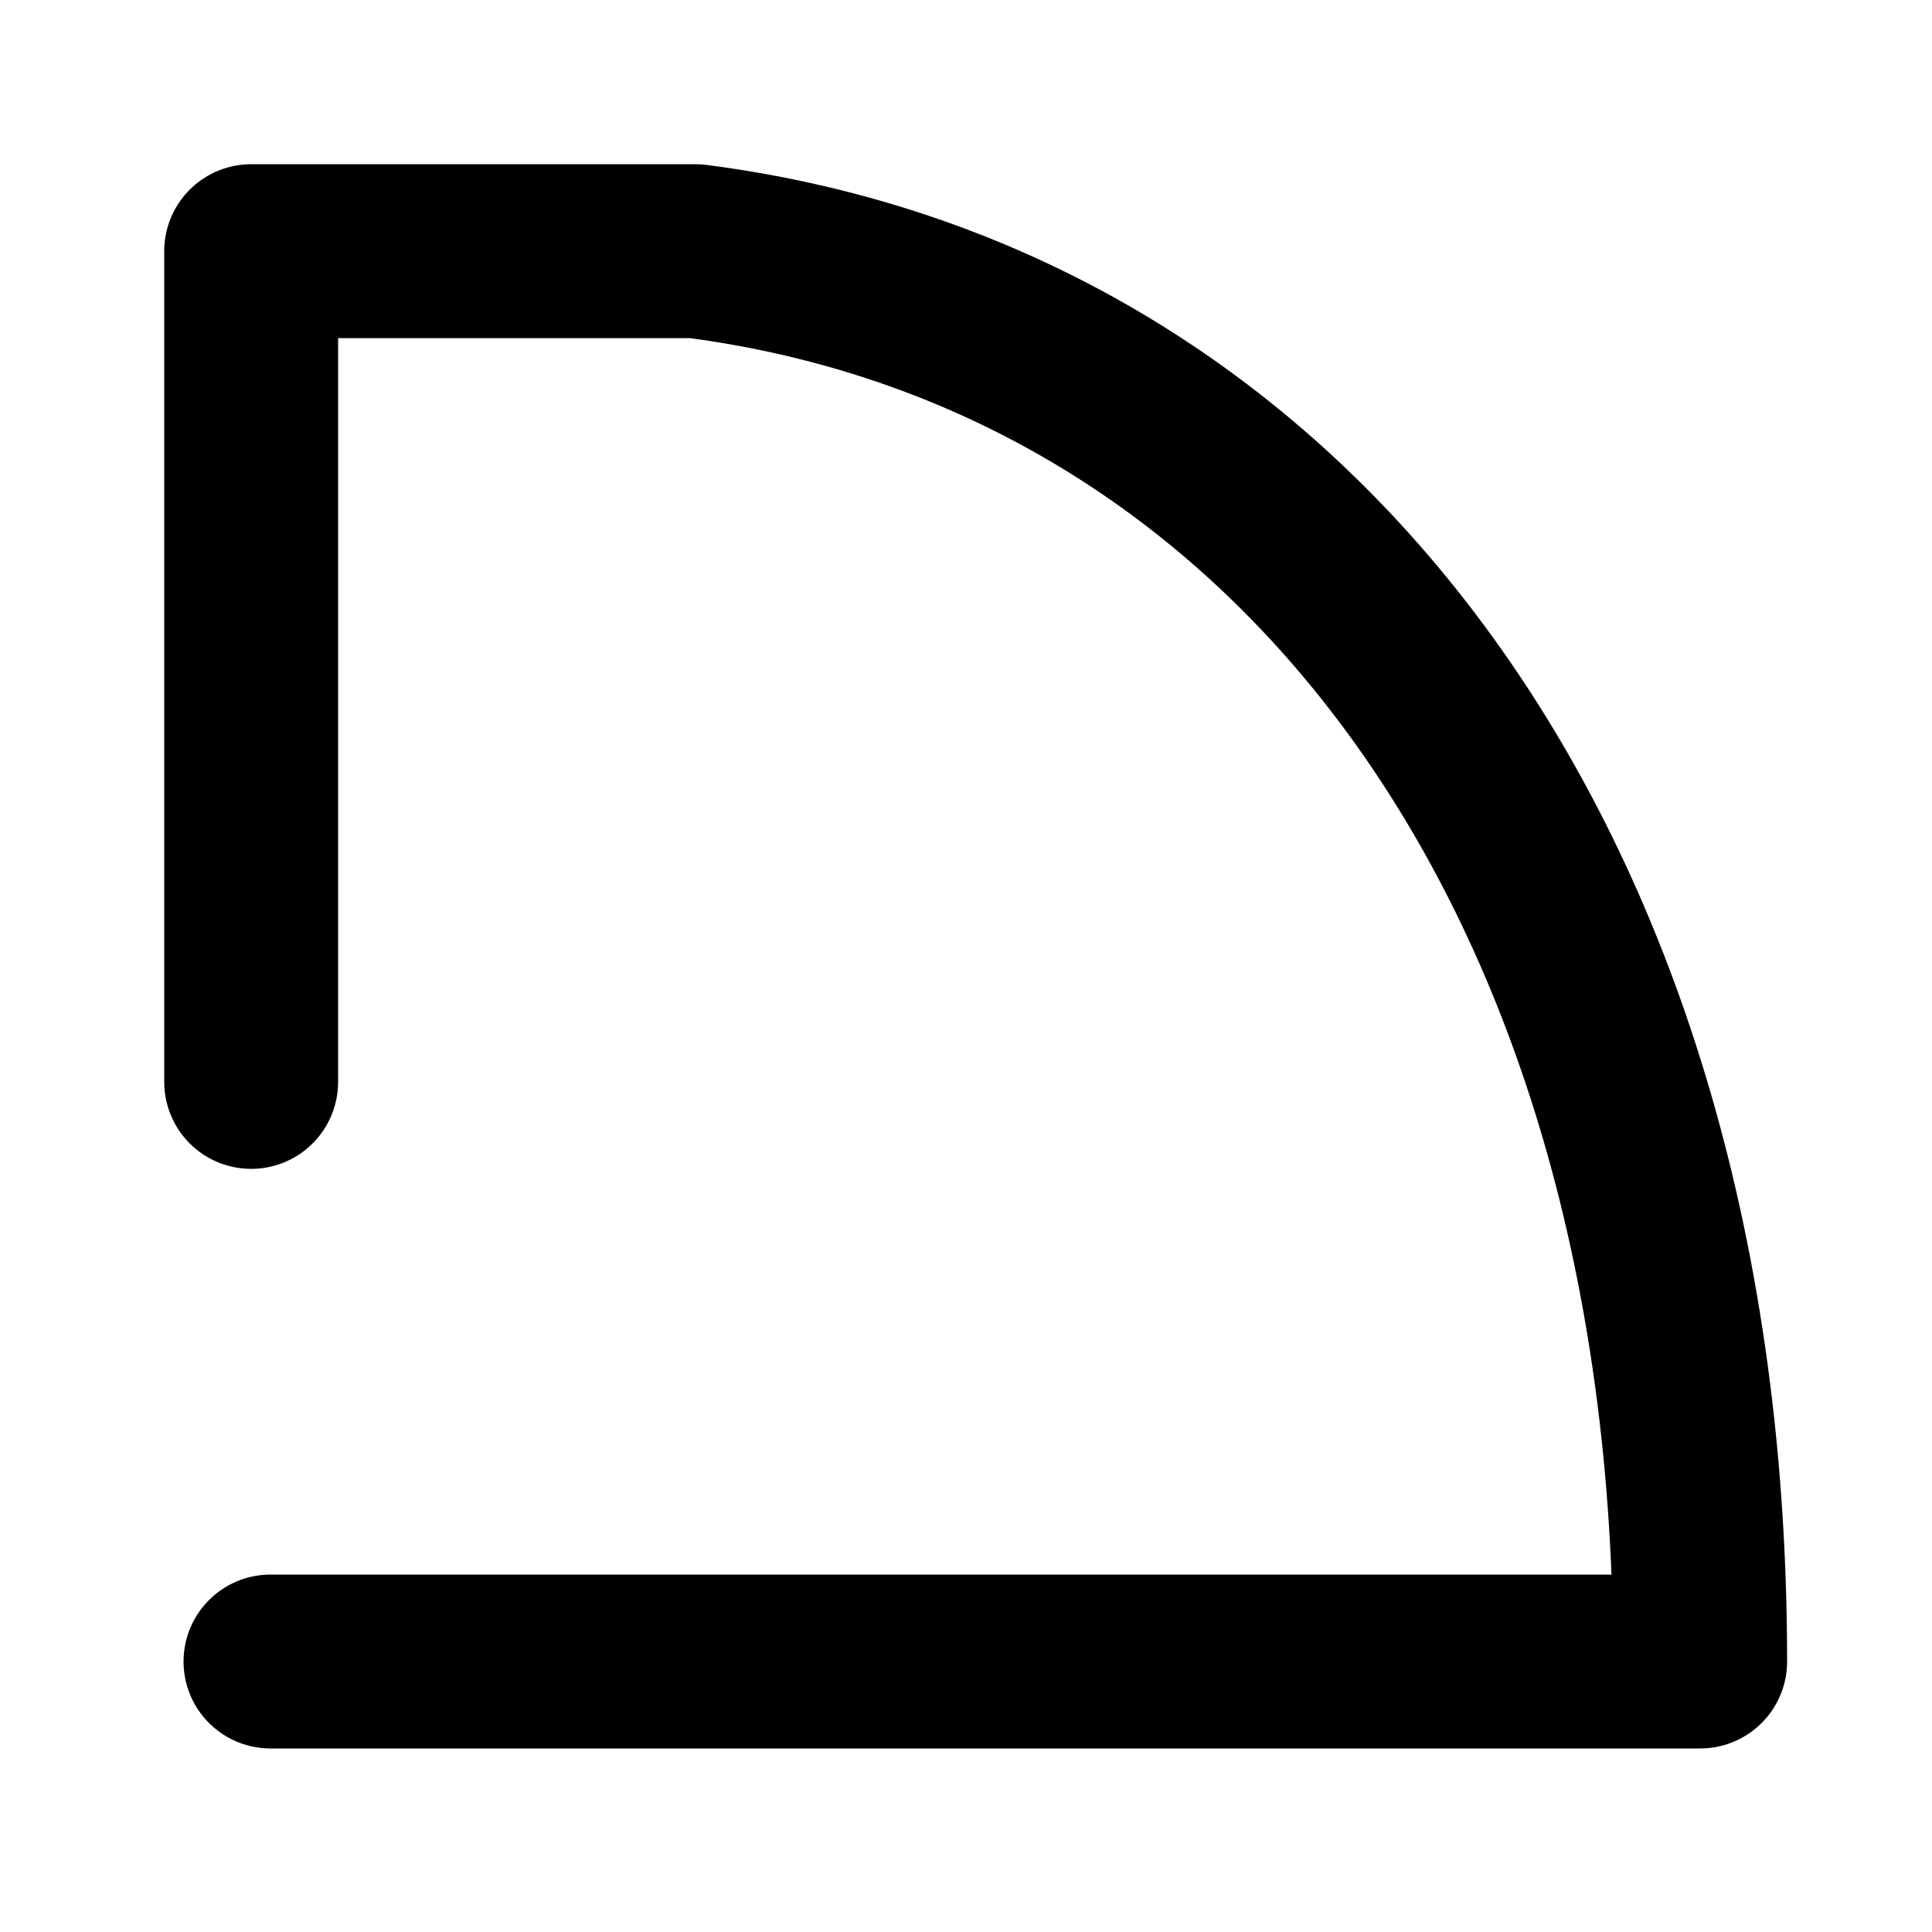
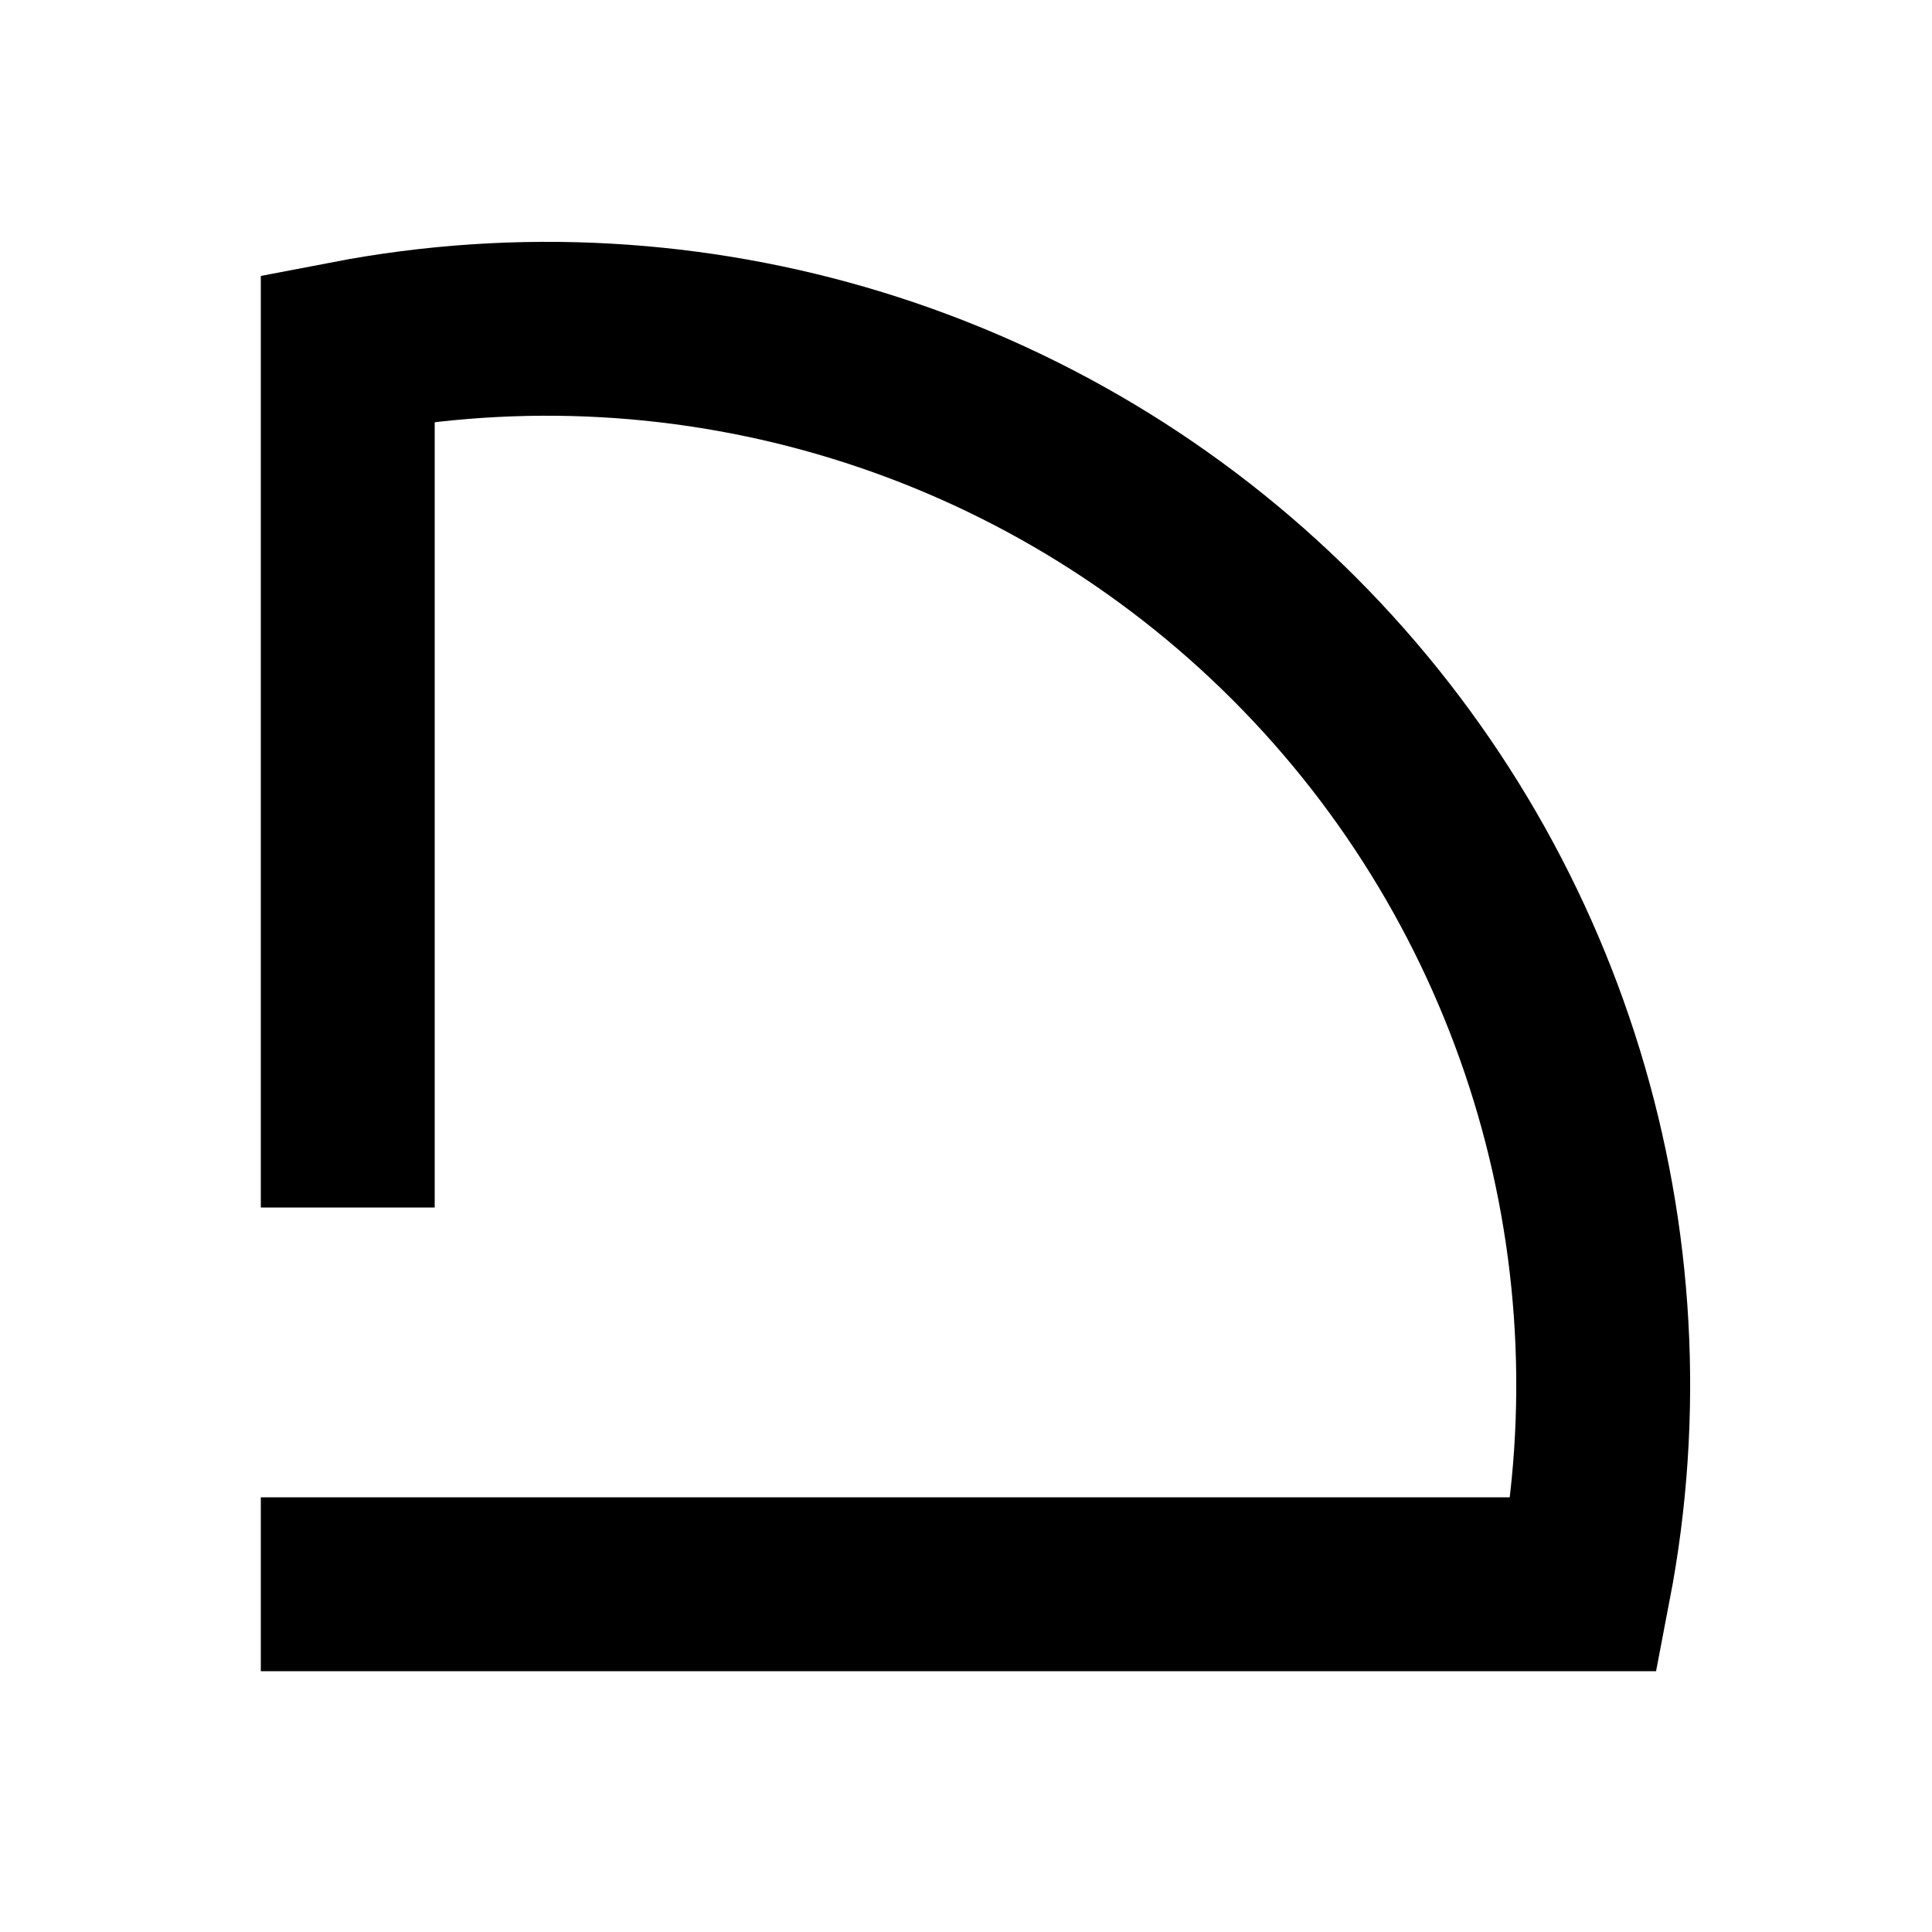
- <svg xmlns="http://www.w3.org/2000/svg" viewBox="0 0 100 100" fill="none" stroke="currentColor" stroke-width="9" stroke-linecap="round" stroke-linejoin="round">
-   <path d="M 13 56 L 13 13 L 36 13 C 67 17, 88 45, 88 86 L 14 86" />
+ <svg xmlns="http://www.w3.org/2000/svg" viewBox="0 0 100 100" fill="none" stroke="currentColor" stroke-width="9" stroke-linecap="square" stroke-linejoin="miter">
+   <path d="M 18 58 L 18 18 A 54.67 54.67 0 0 1 82 82 L 18 82" />
</svg>
